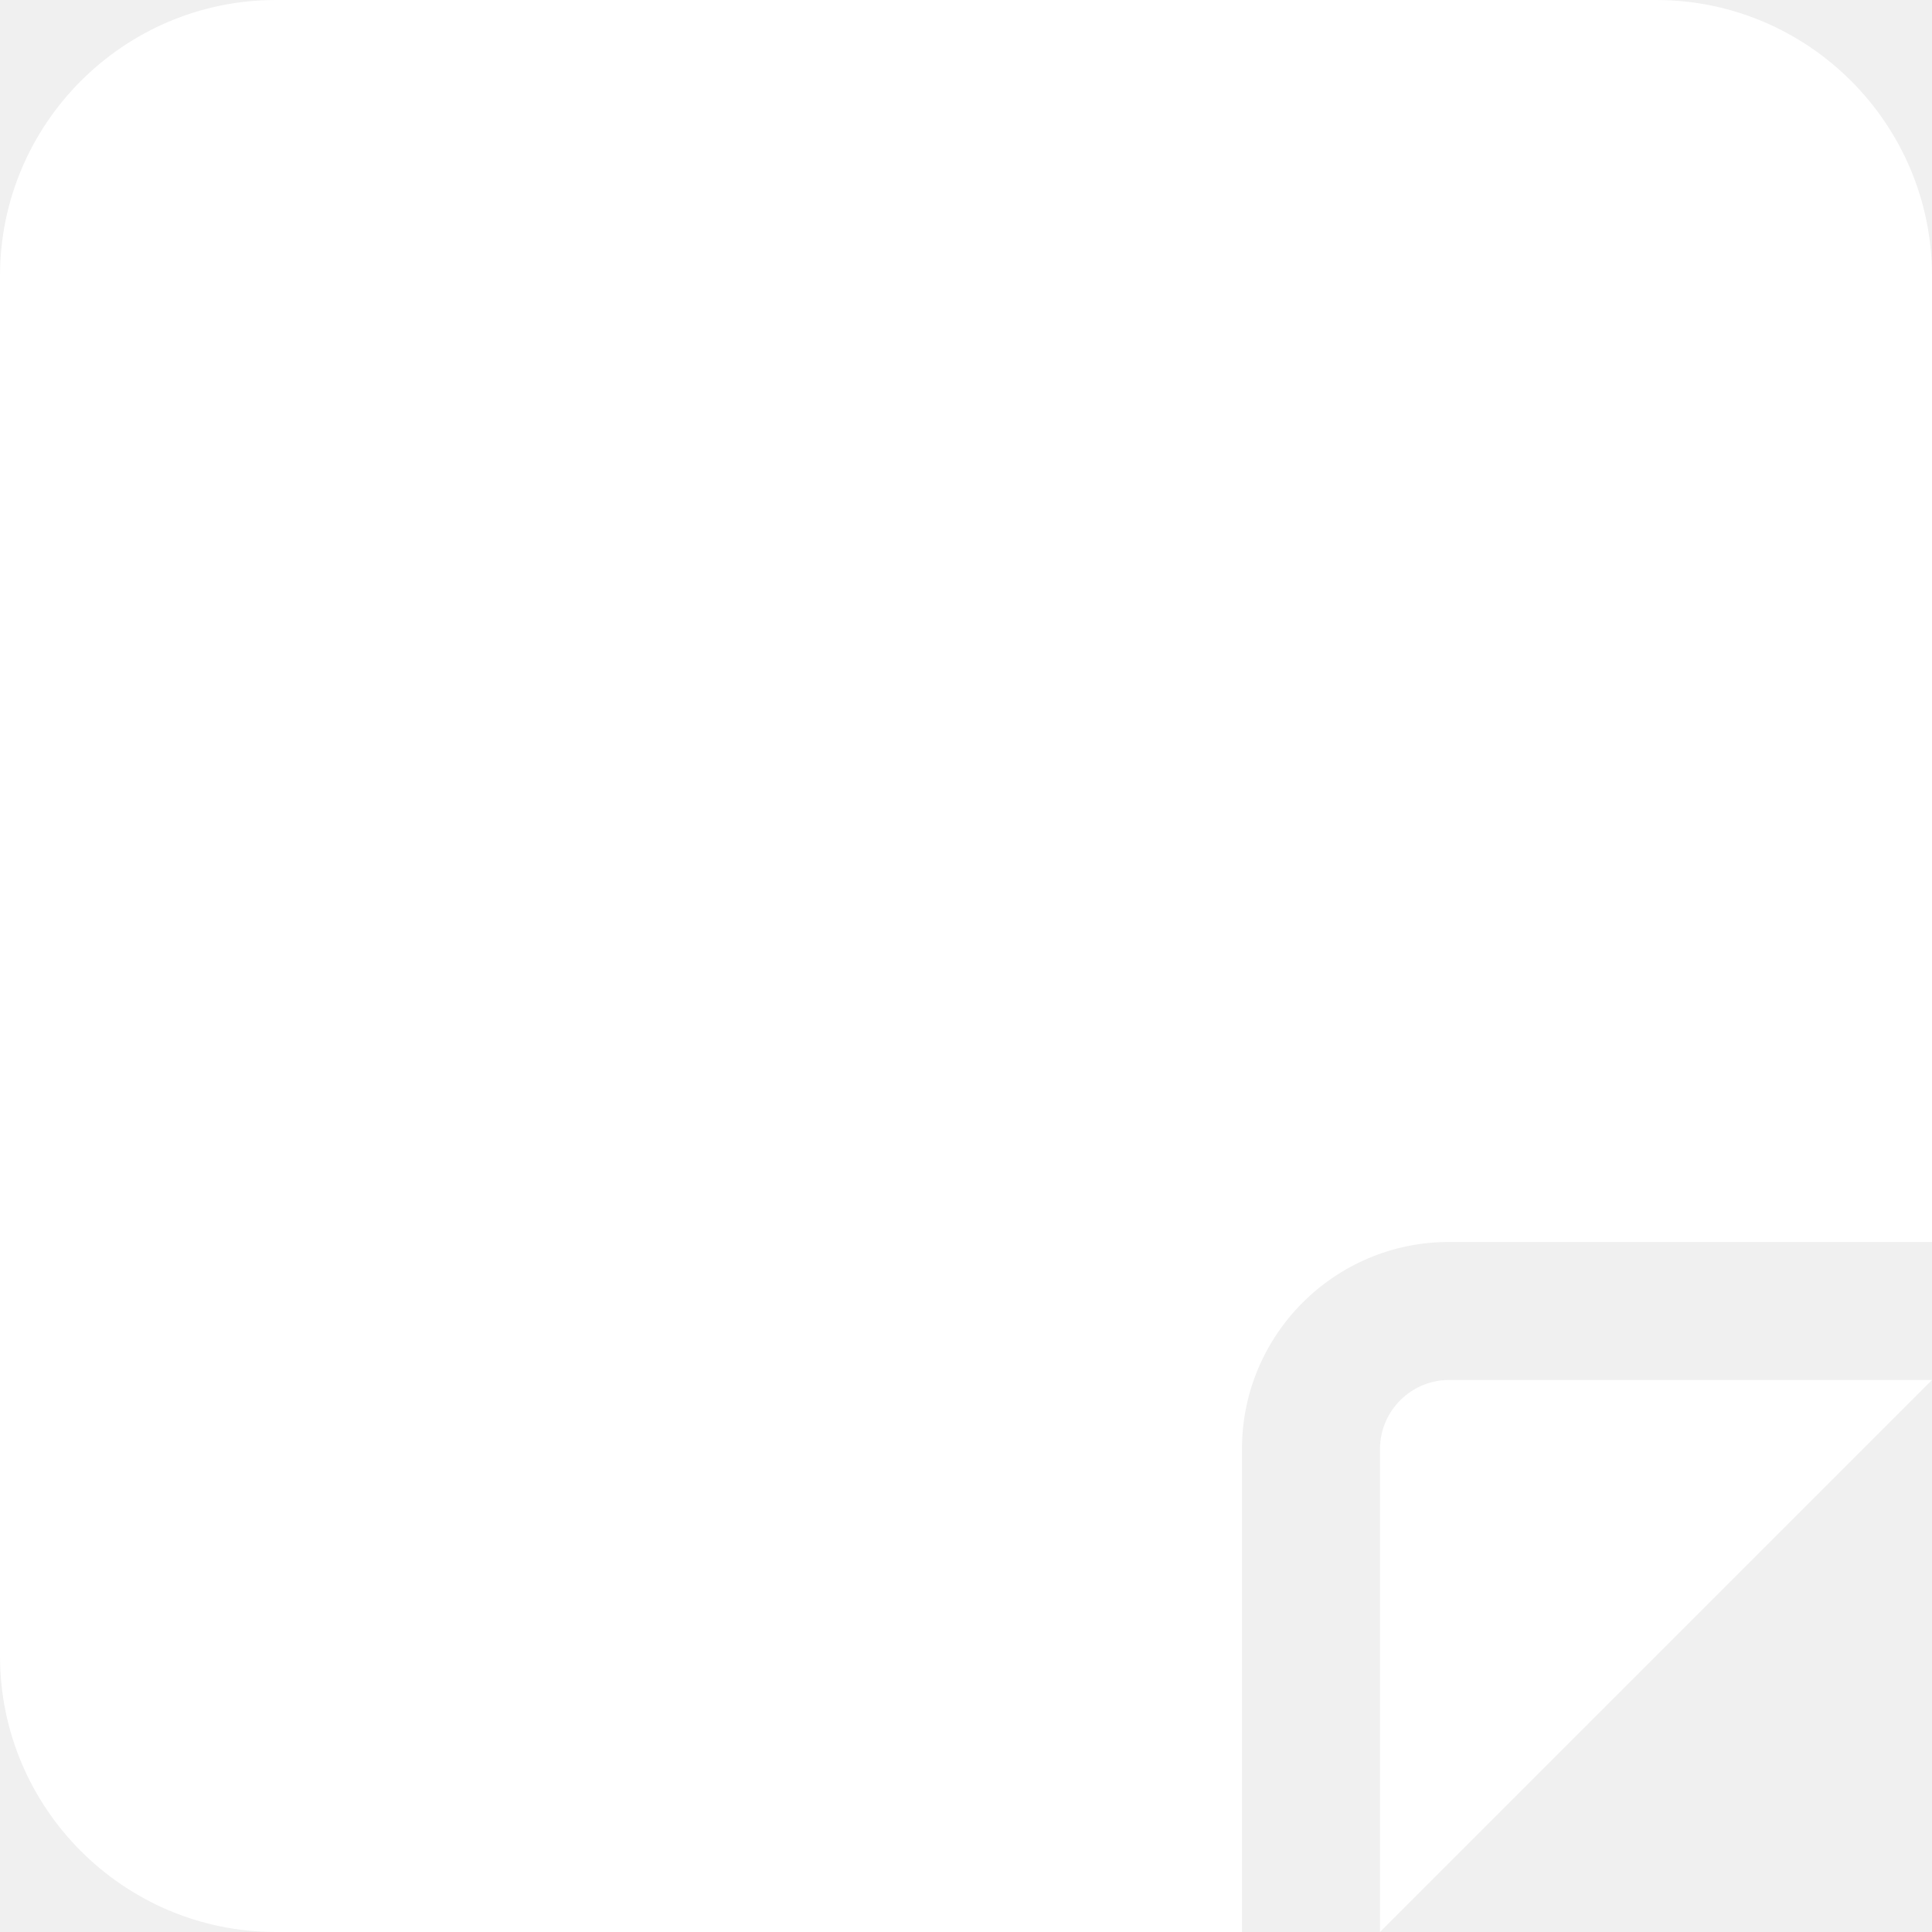
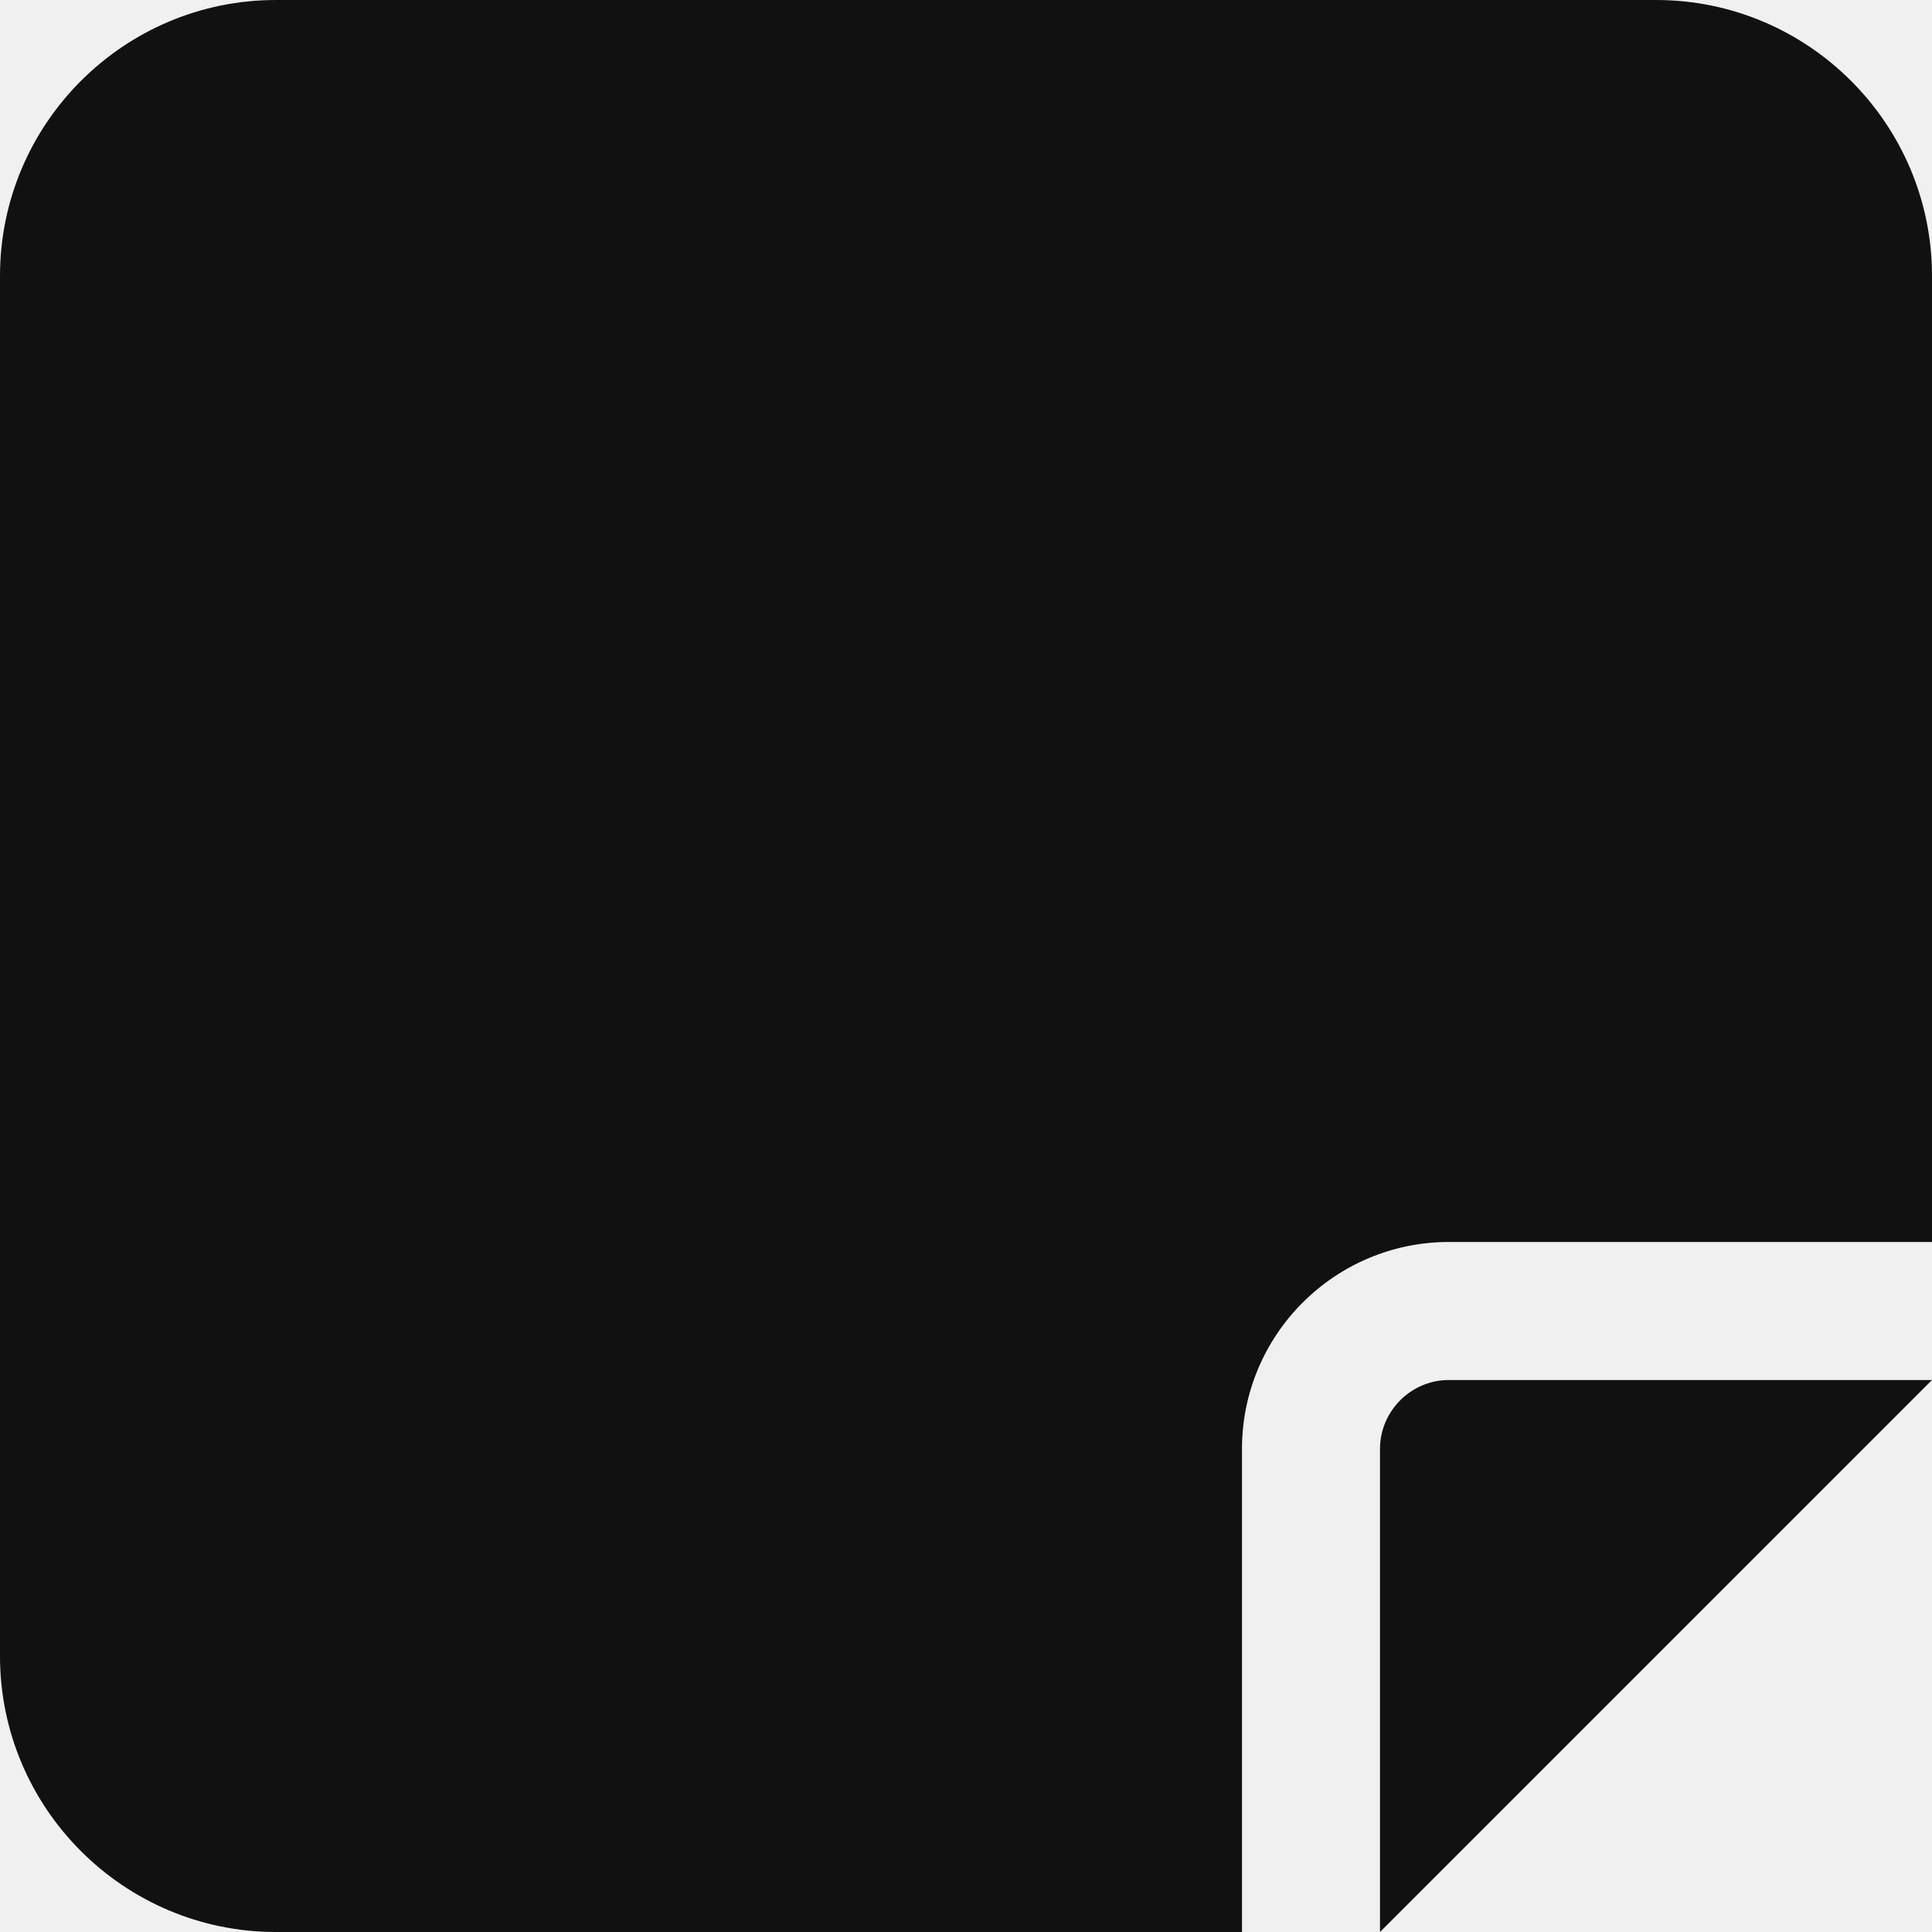
<svg xmlns="http://www.w3.org/2000/svg" width="32" height="32" viewBox="0 0 32 32" fill="none">
-   <path d="M4.571 0C2.05 0 0 2.05 0 4.571V27.429C0 29.95 2.05 32 4.571 32H20.571V24C20.571 22.107 22.107 20.571 24 20.571H32V4.571C32 2.05 29.95 0 27.429 0H4.571ZM32 22.857H28.764H24C23.371 22.857 22.857 23.371 22.857 24V28.764V32L25.143 29.714L29.714 25.143L32 22.857Z" fill="white" />
+   <path d="M4.571 0C2.05 0 0 2.05 0 4.571V27.429C0 29.95 2.05 32 4.571 32H20.571V24C20.571 22.107 22.107 20.571 24 20.571H32V4.571C32 2.05 29.95 0 27.429 0H4.571ZM32 22.857H28.764H24C23.371 22.857 22.857 23.371 22.857 24V28.764V32L25.143 29.714L29.714 25.143L32 22.857Z" fill="#111112" />
</svg>
